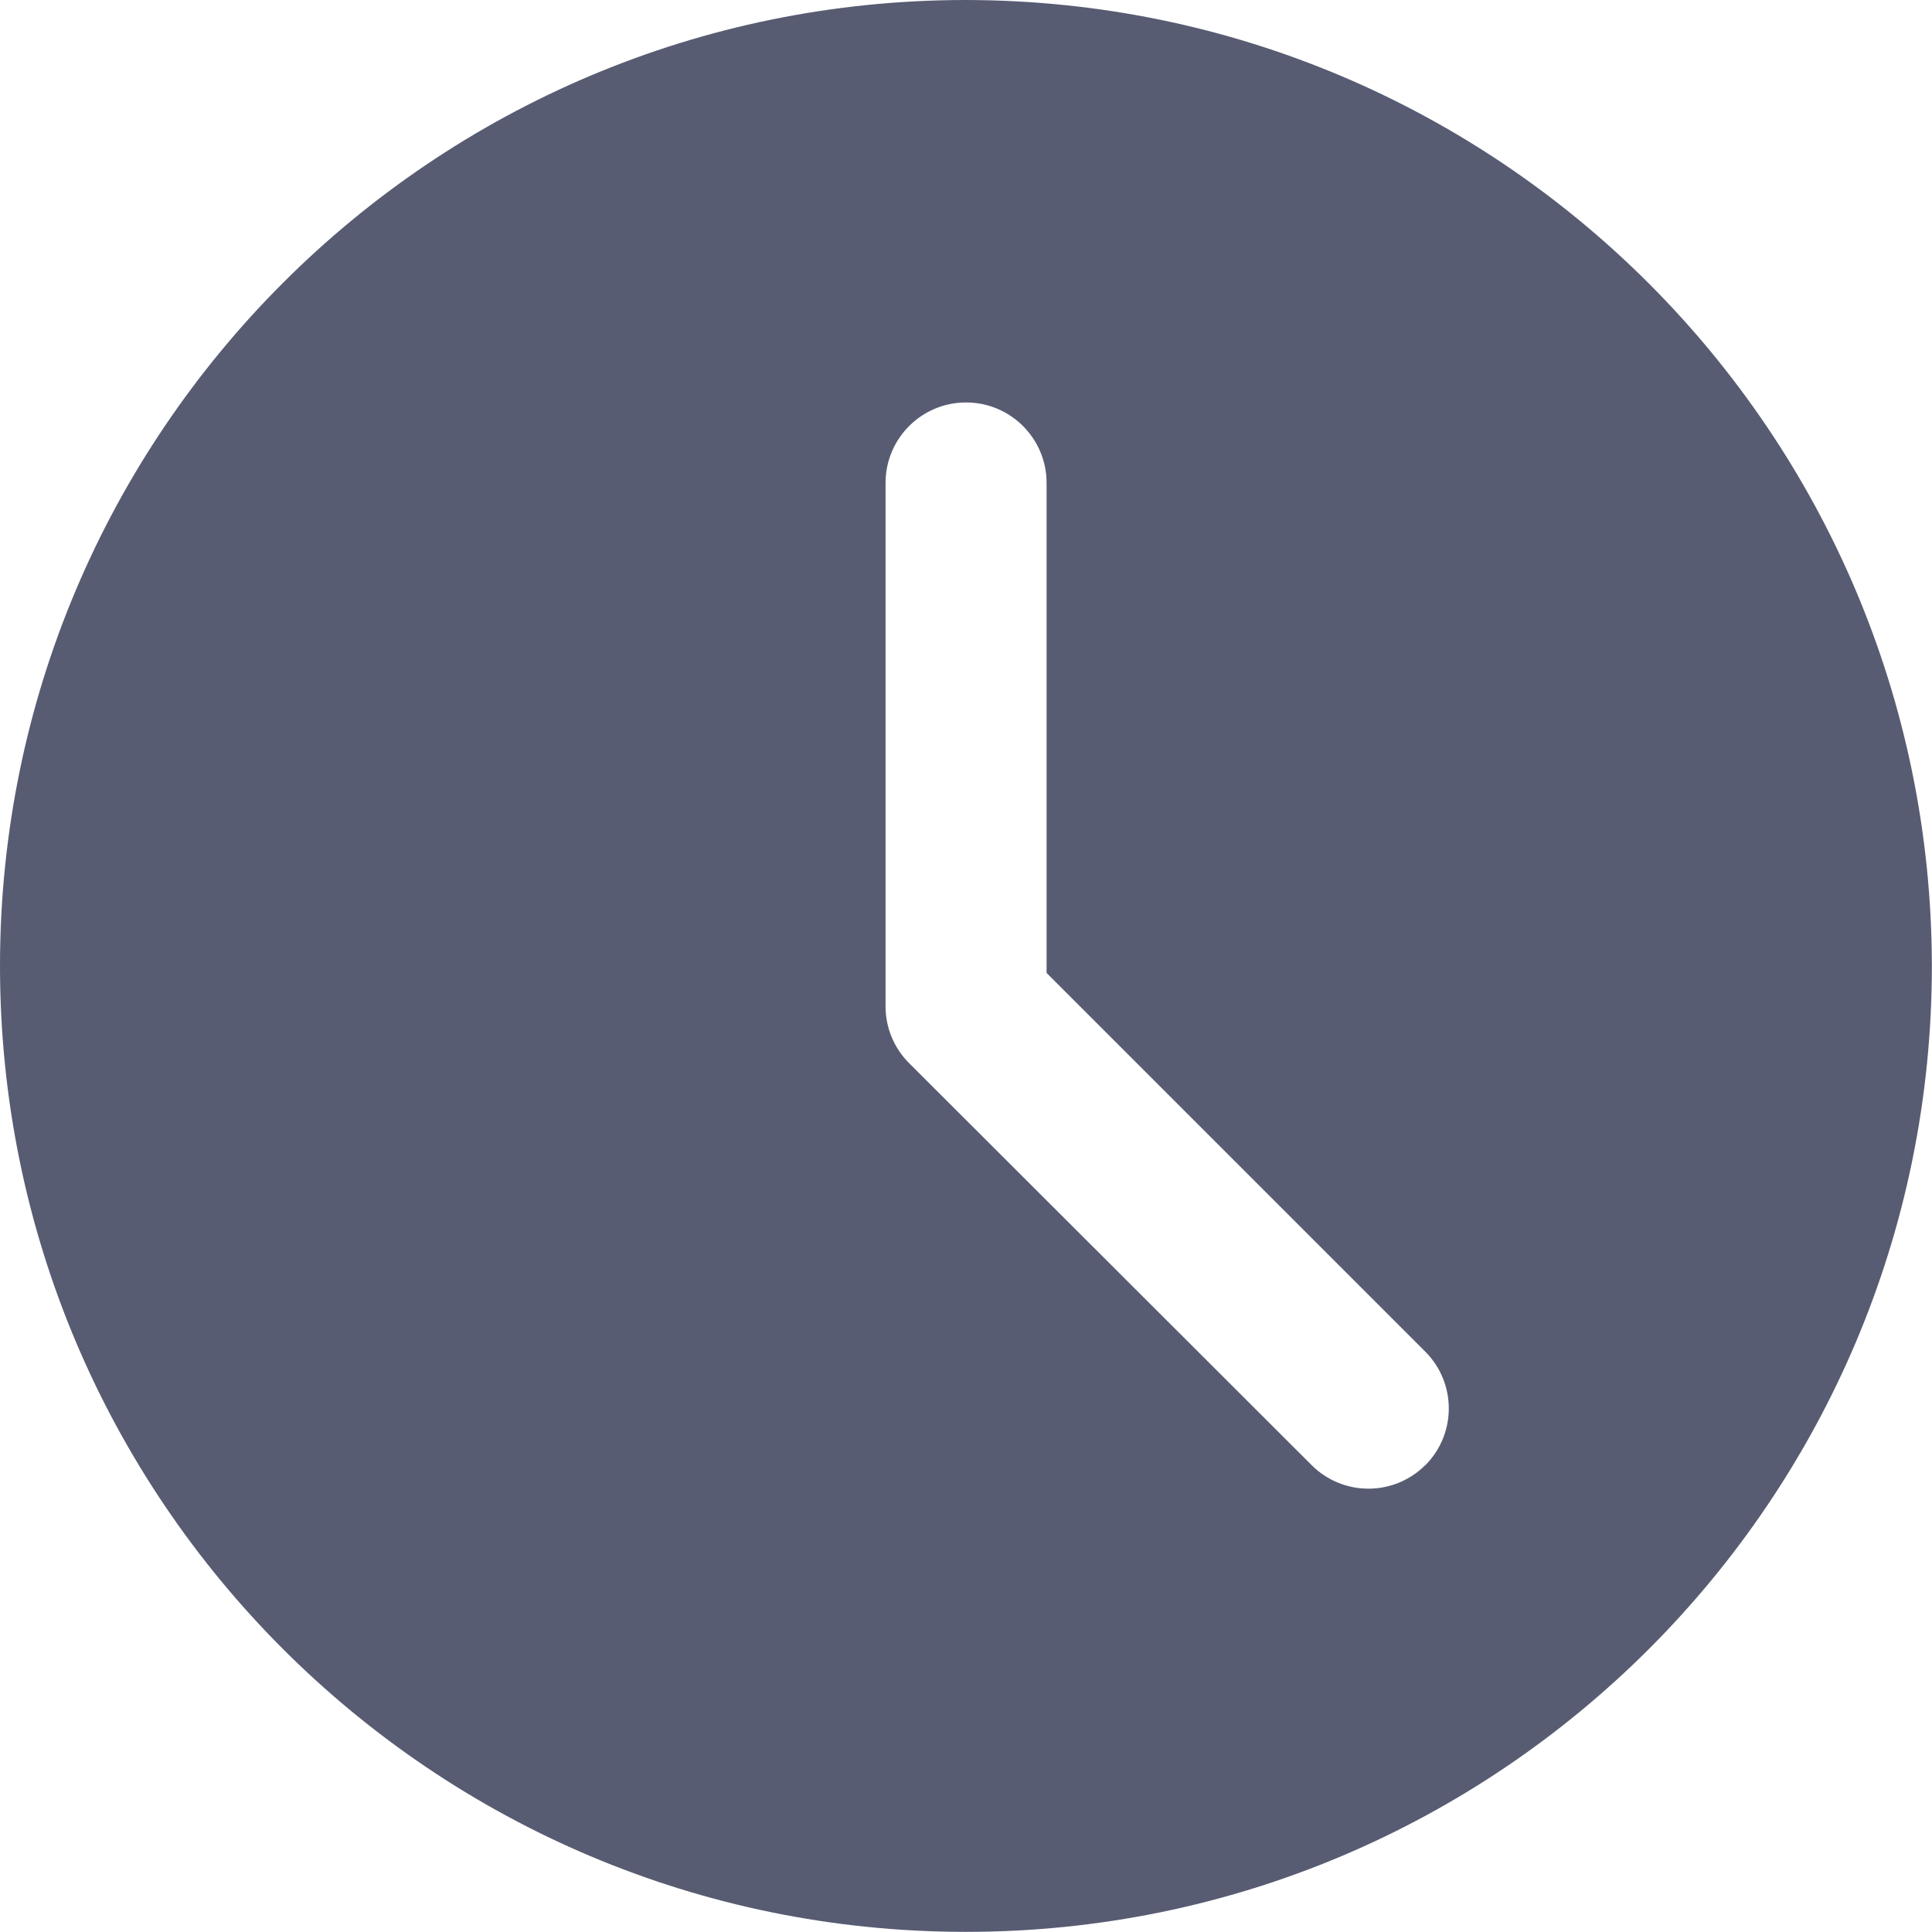
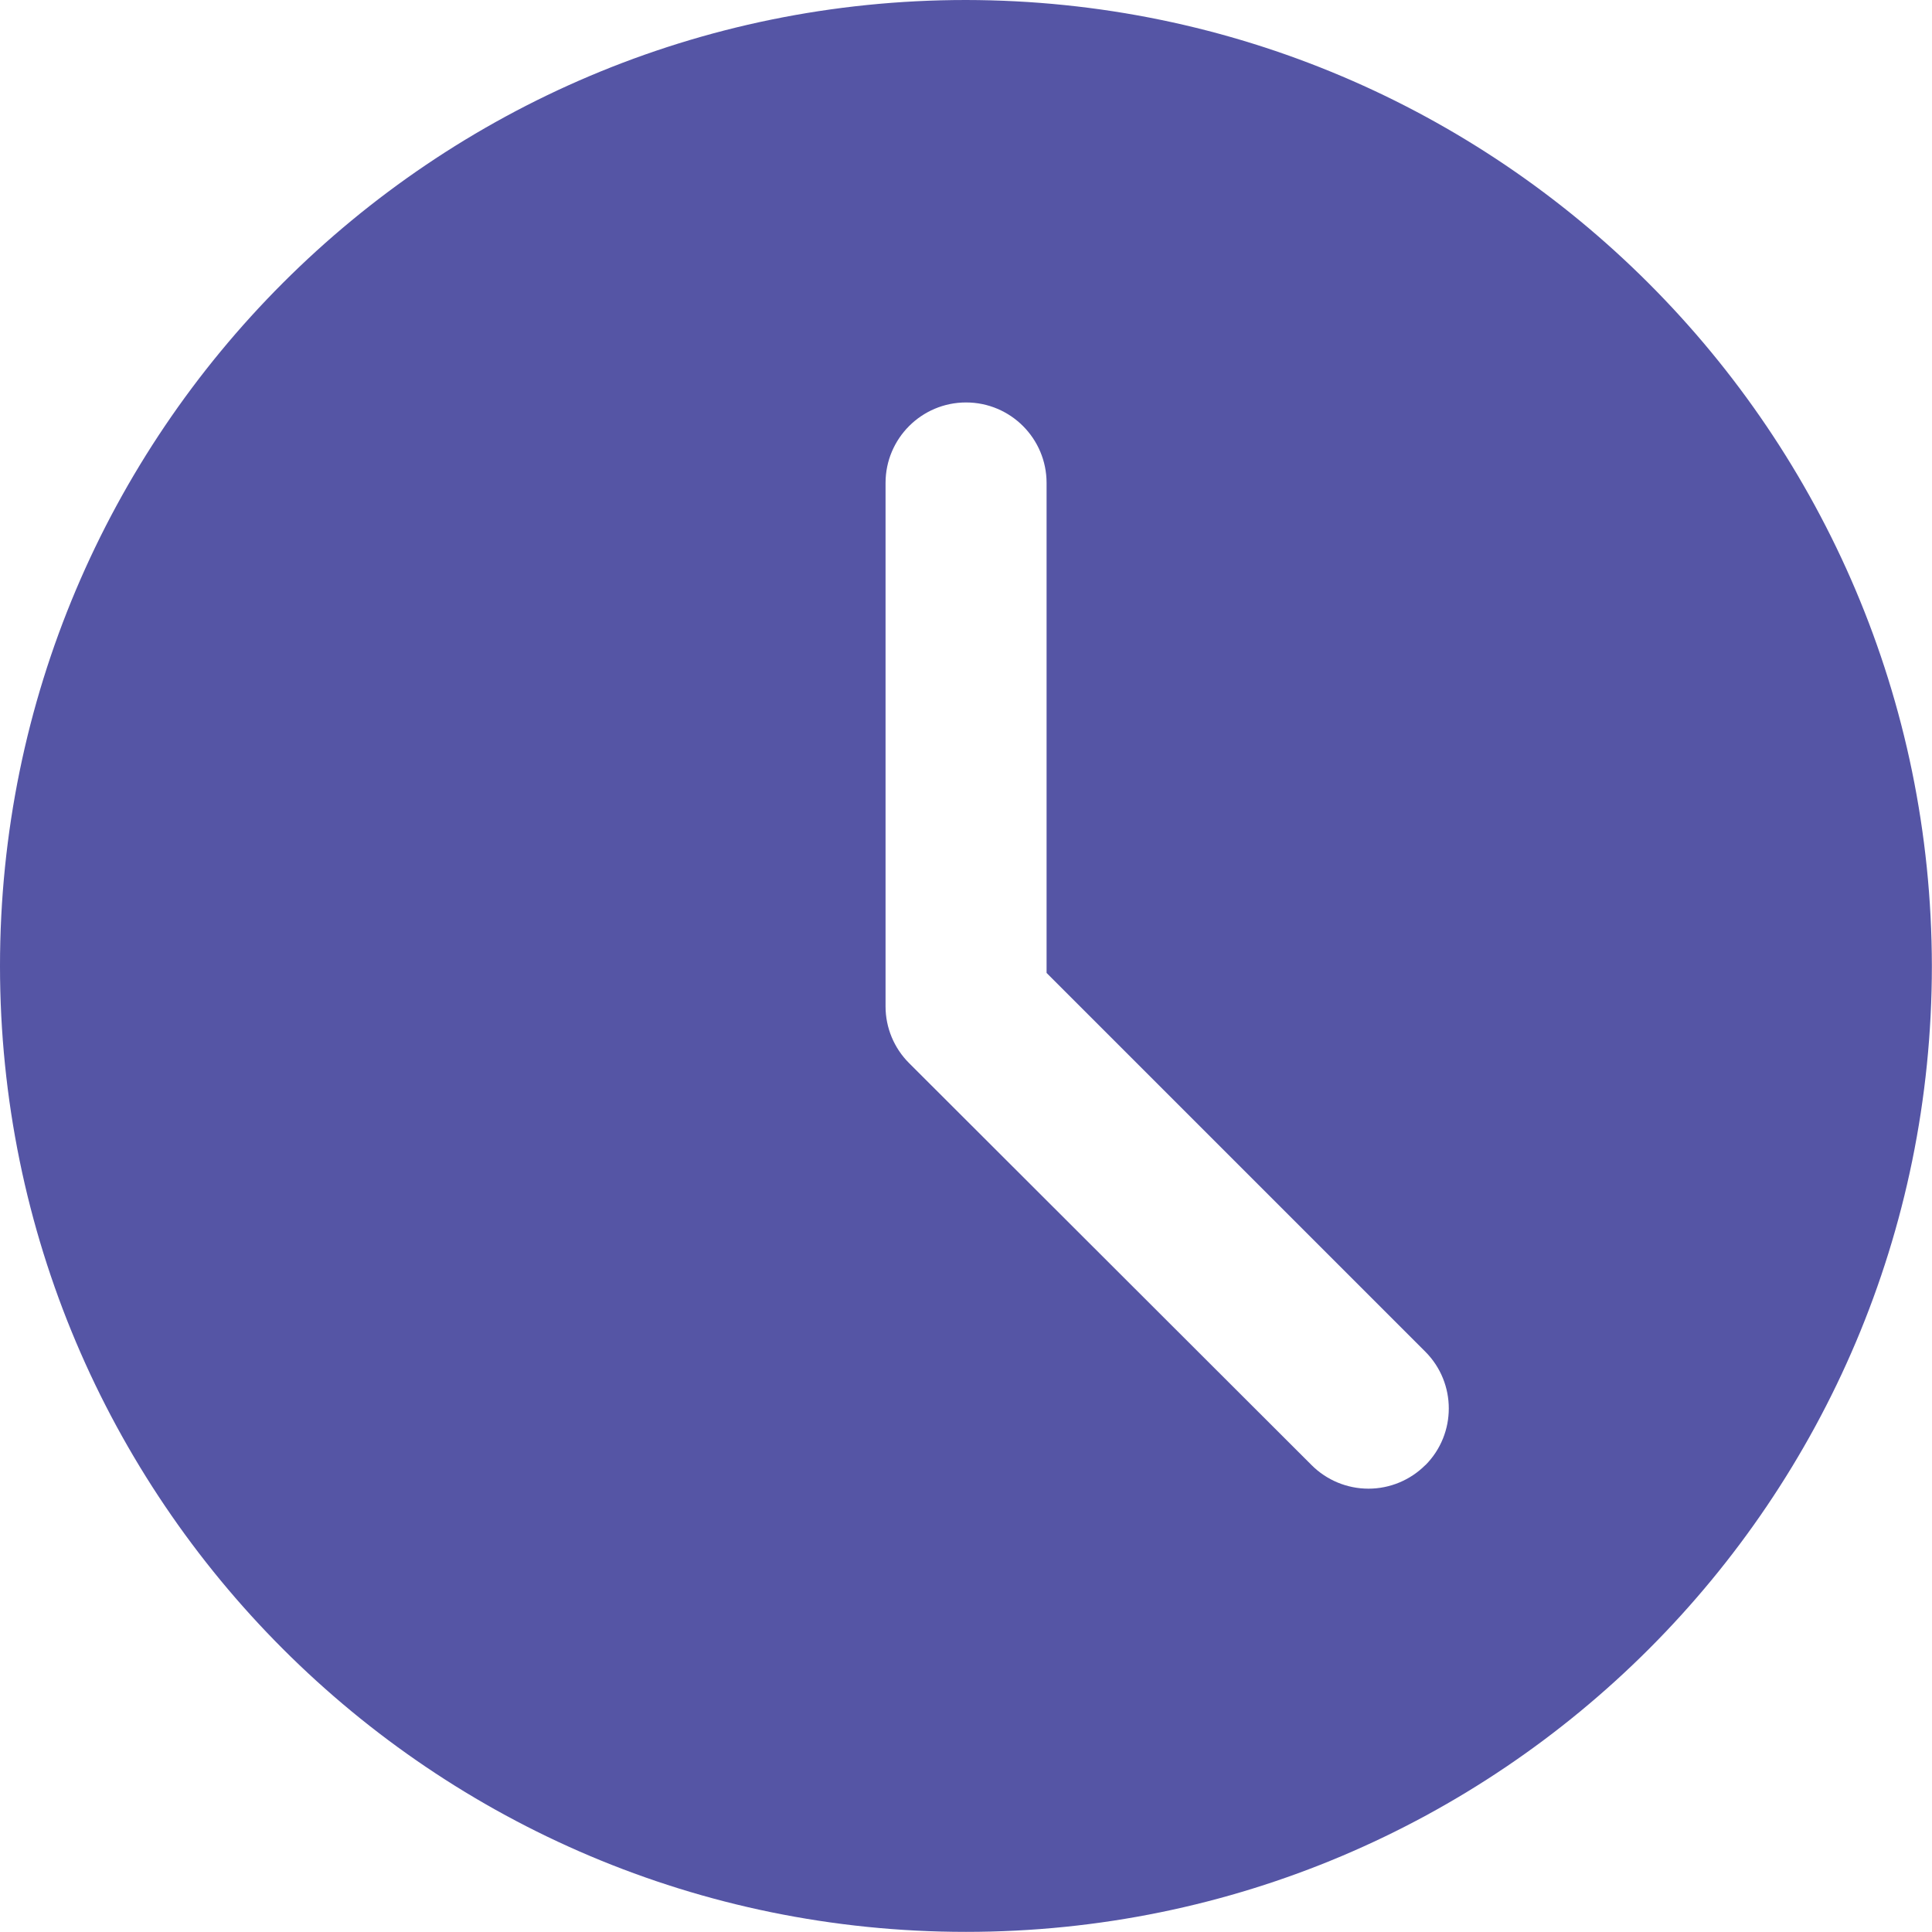
<svg xmlns="http://www.w3.org/2000/svg" width="15.165" height="15.165" viewBox="0 0 15.165 15.165">
  <defs>
-     <style>.a{fill:#585c72;}</style>
+     <style>.a{fill:#5555A5;}</style>
  </defs>
  <path class="a" d="M7.582,0a7.582,7.582,0,1,0,7.582,7.582A7.591,7.591,0,0,0,7.582,0Zm3.606,11.5a.631.631,0,0,1-.893,0L7.136,8.345A.629.629,0,0,1,6.951,7.9V3.791a.632.632,0,0,1,1.264,0V7.637l2.974,2.974A.631.631,0,0,1,11.189,11.5Zm0,0" />
</svg>
